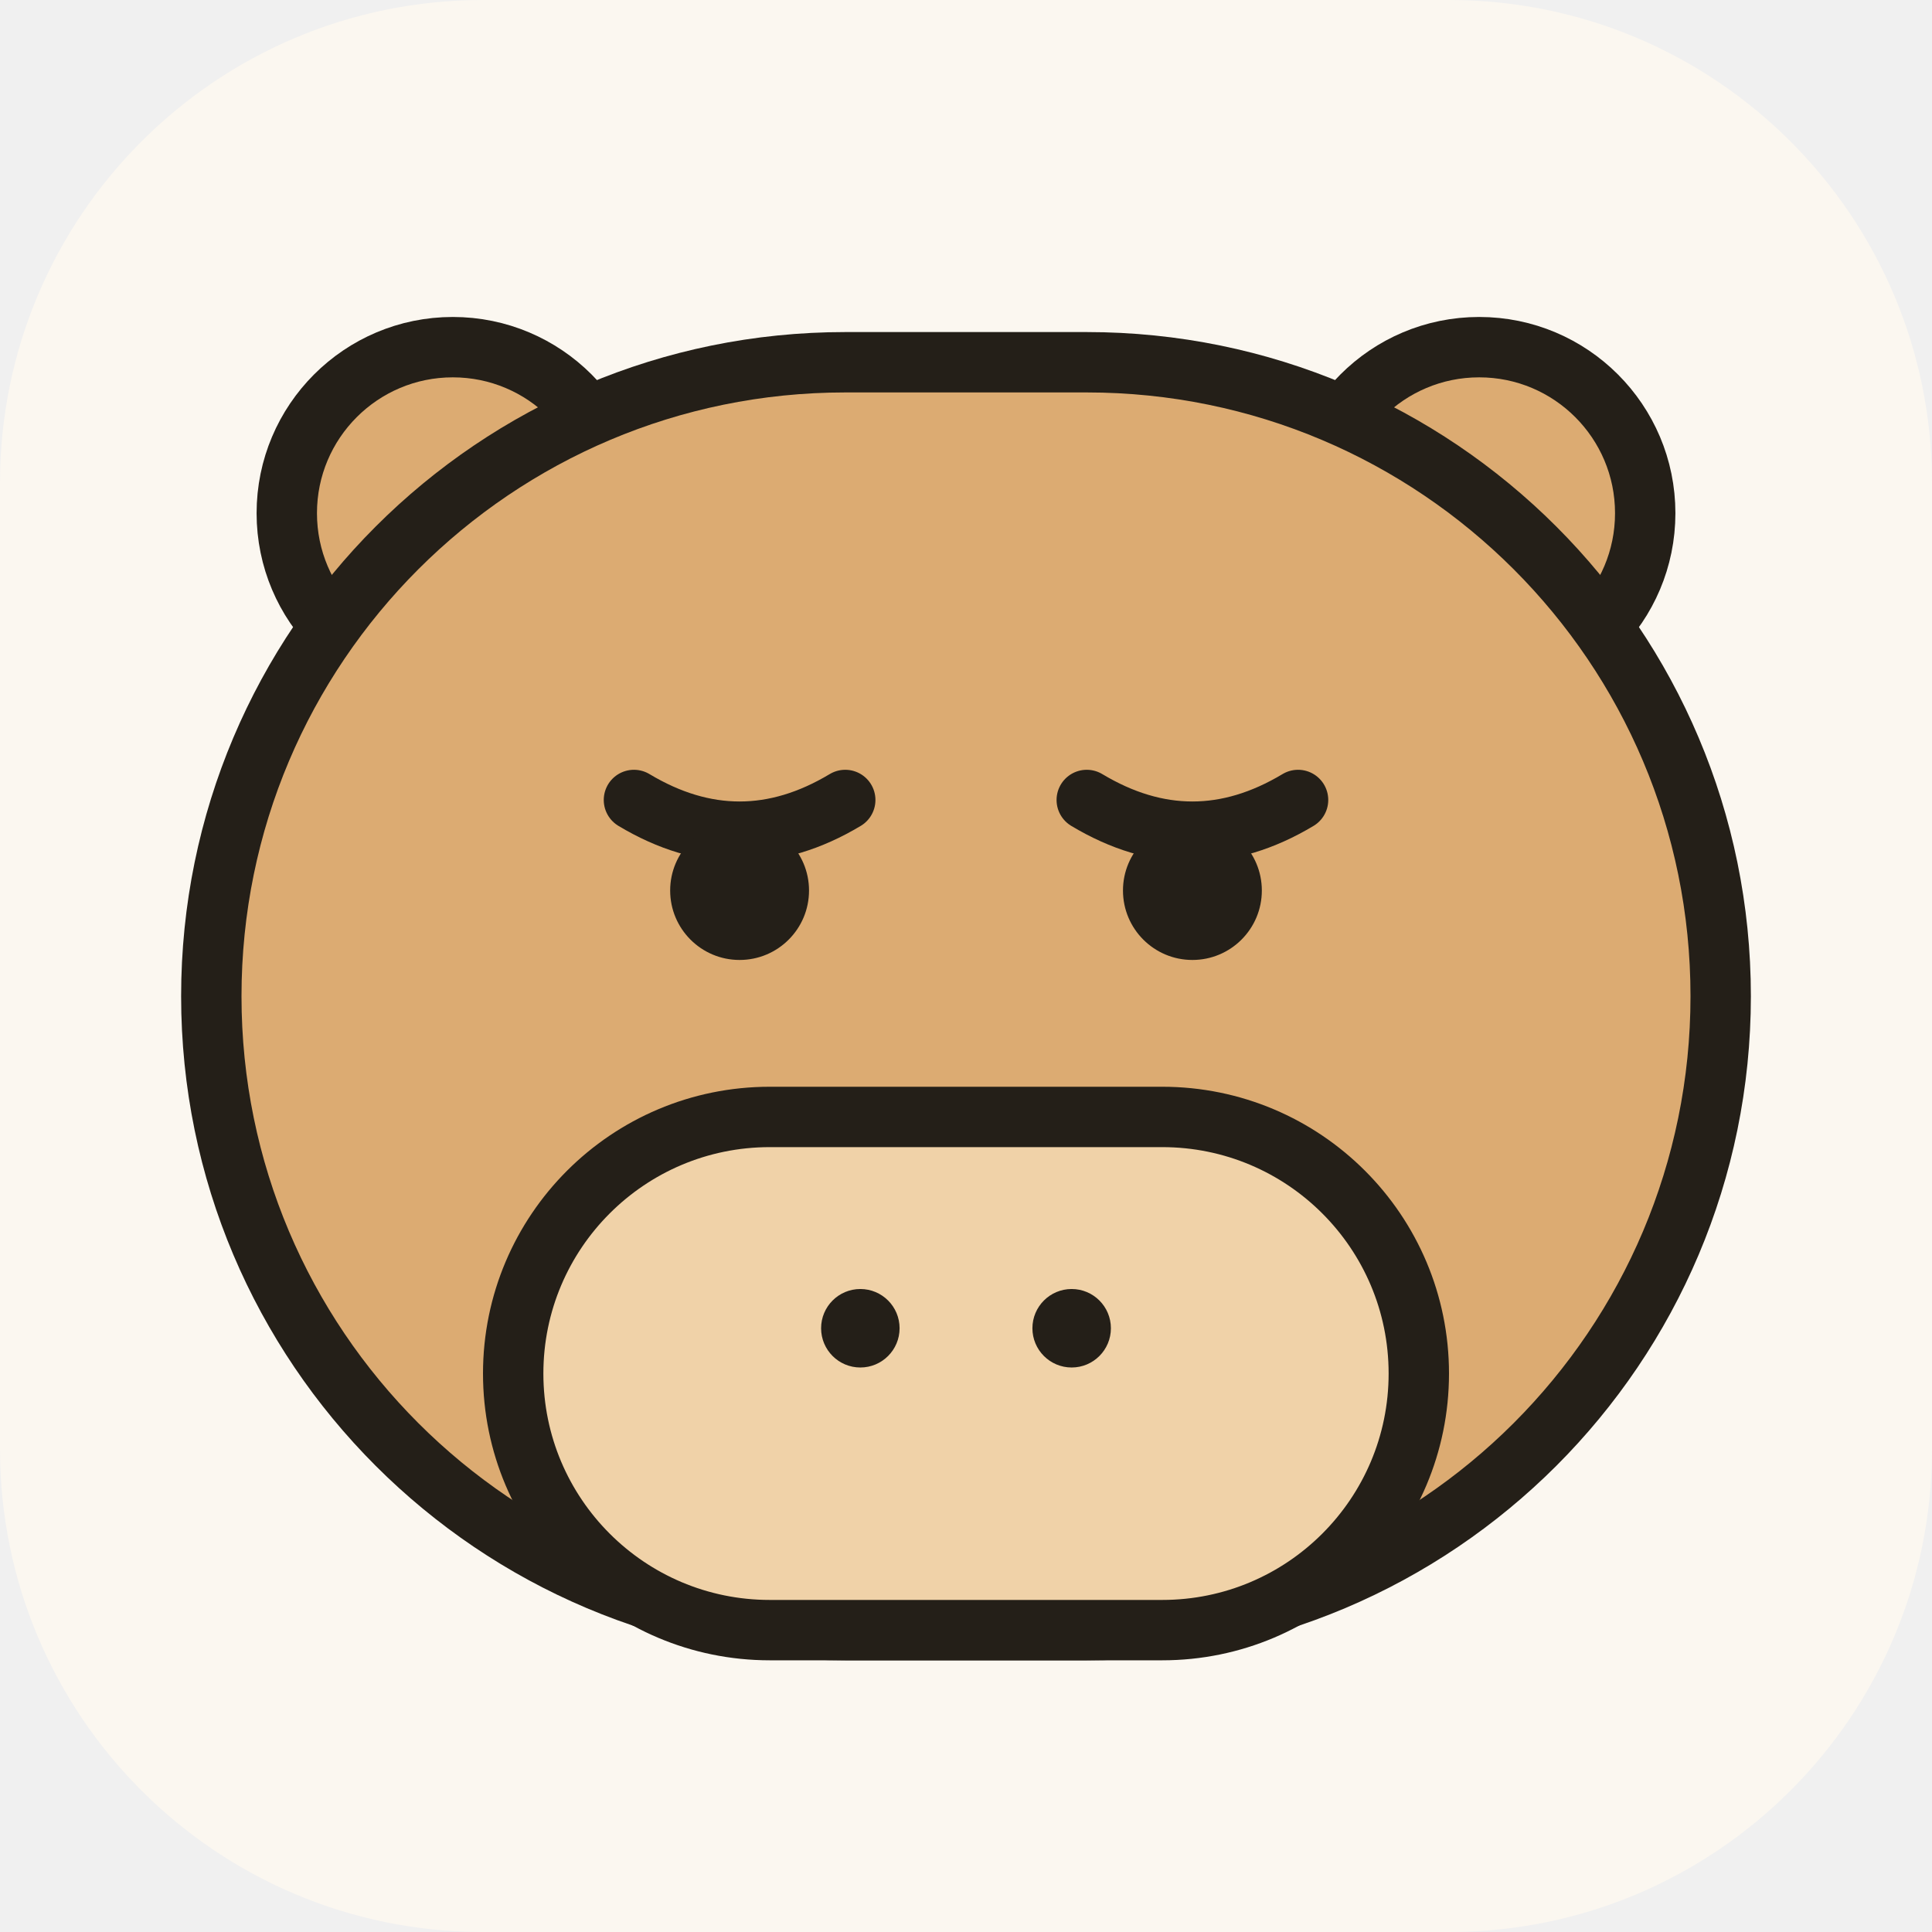
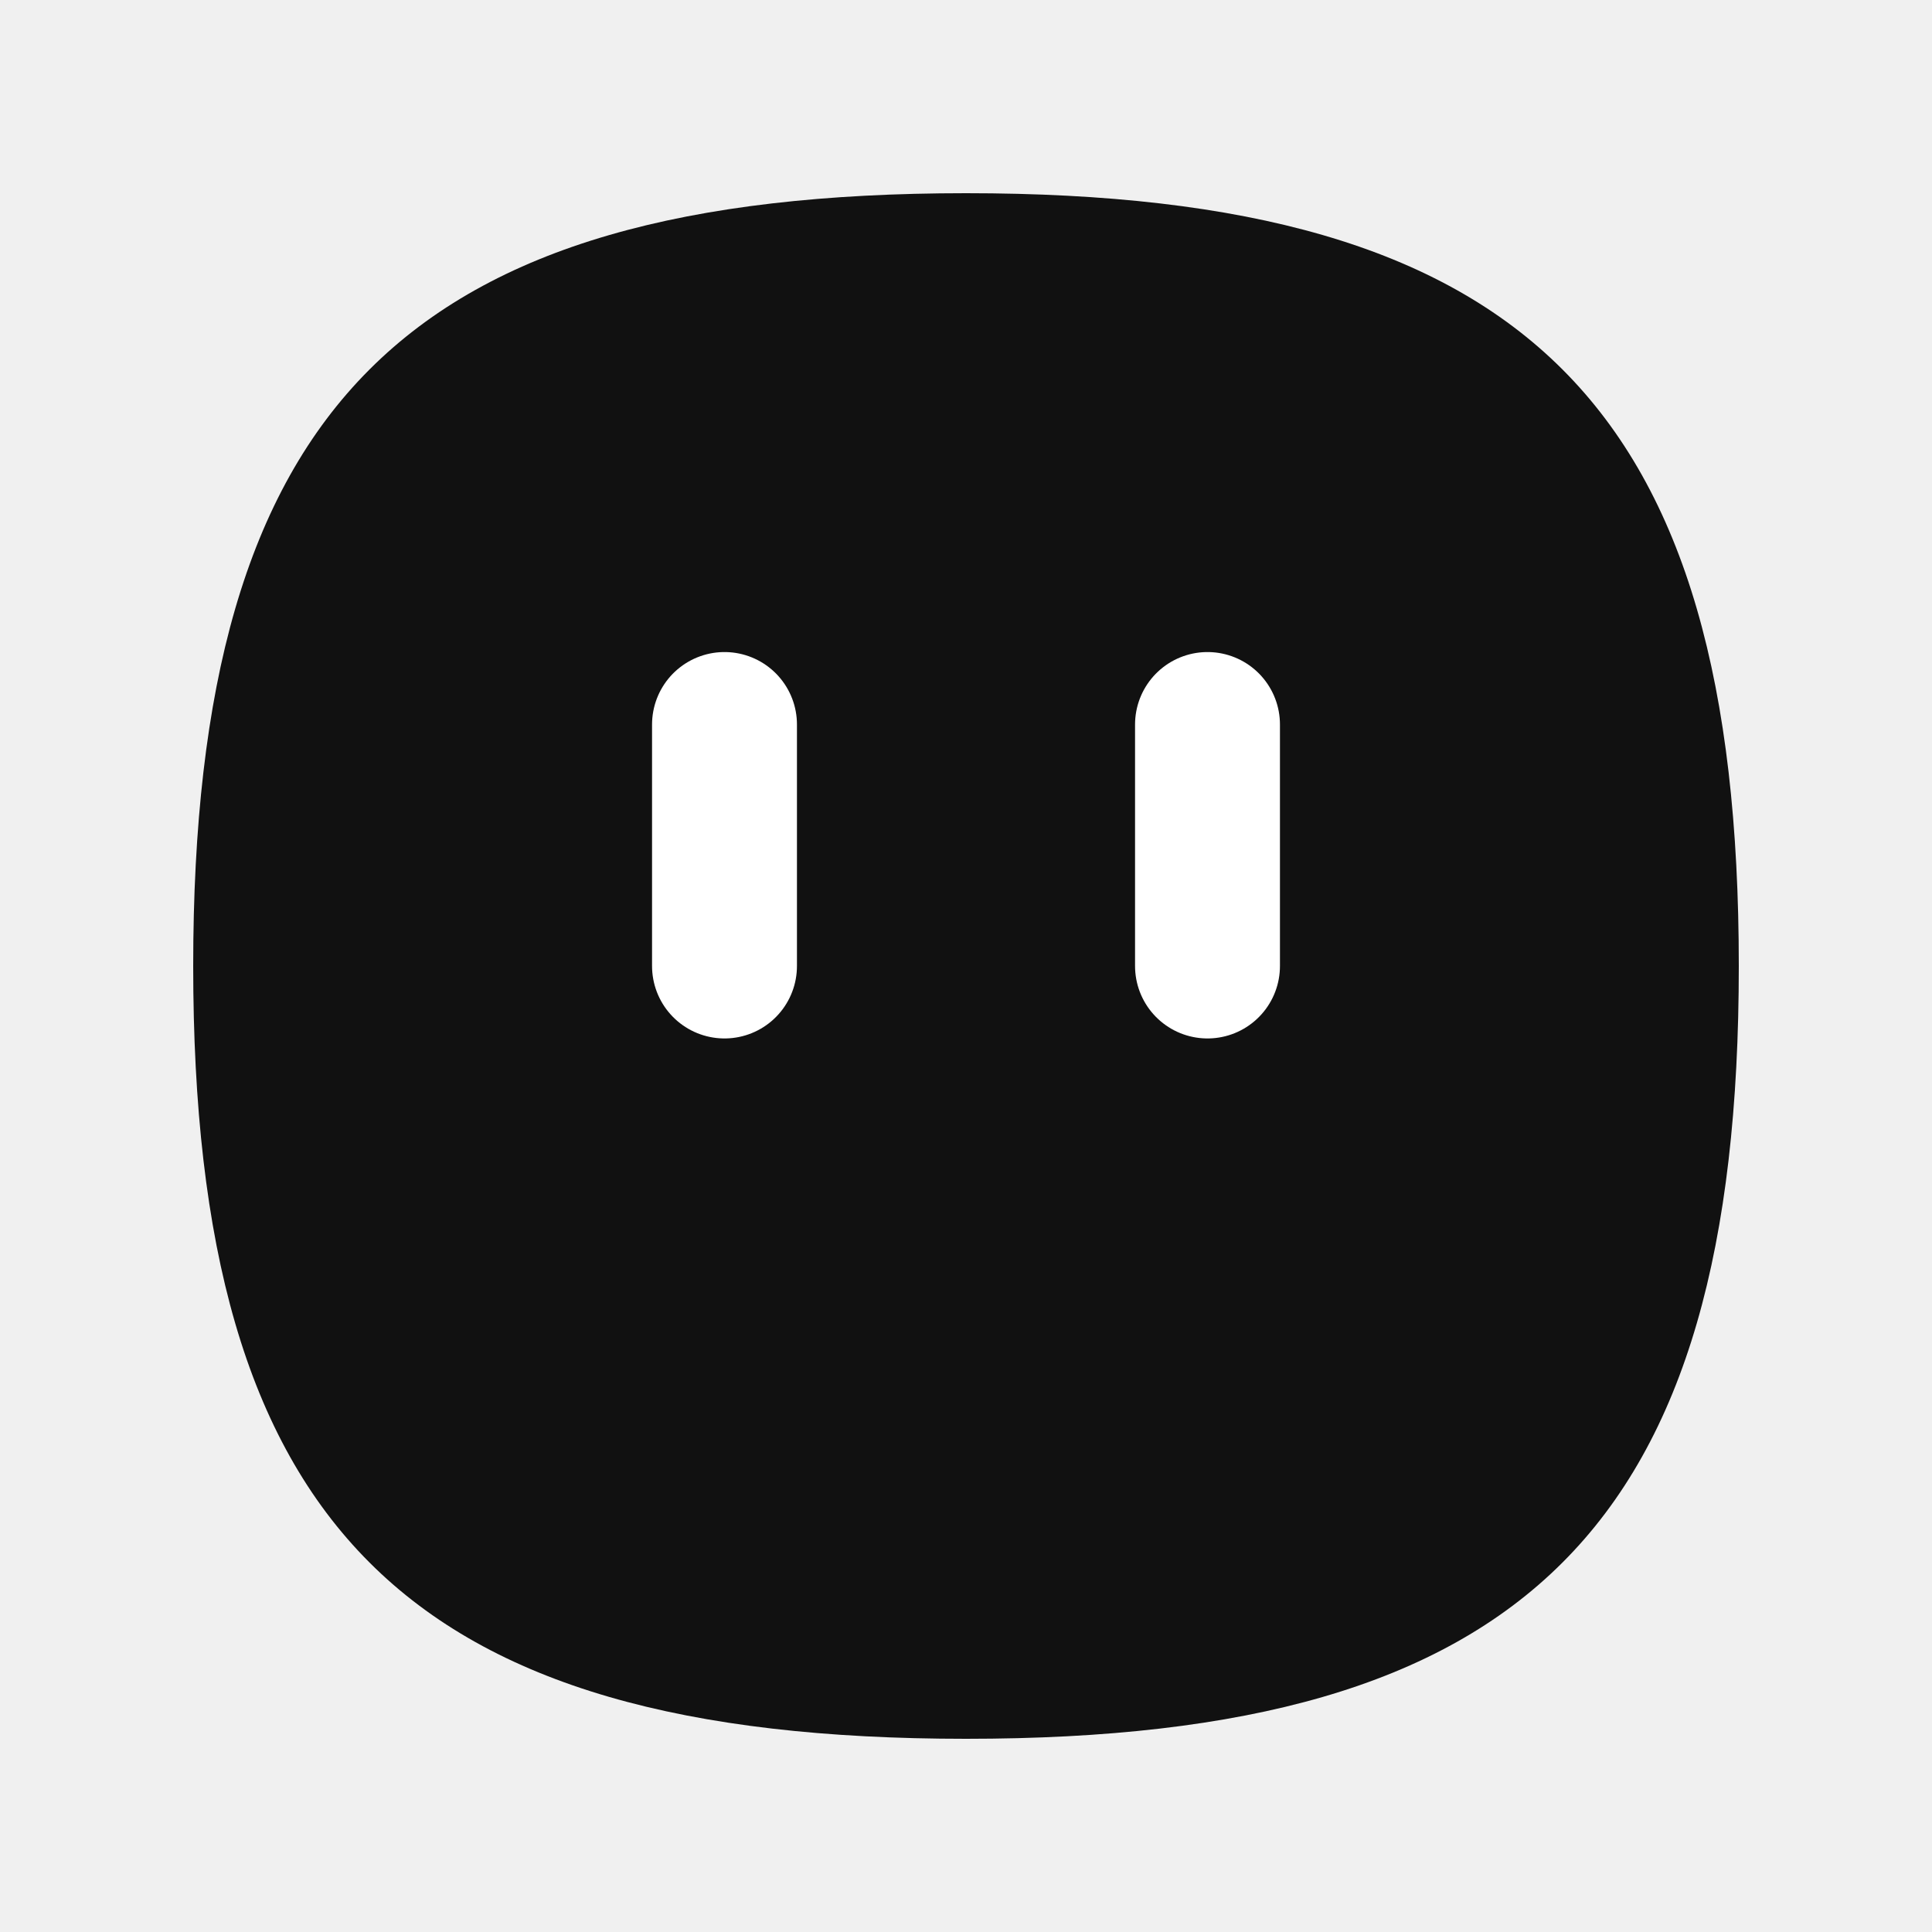
- <svg xmlns="http://www.w3.org/2000/svg" viewBox="0 0 64 64">
-   <rect width="64" height="64" rx="16" fill="#FBF7F0" />
-   <g fill="#DCAB72" stroke="#241F18" stroke-width="2" stroke-linejoin="round">
-     <circle cx="15" cy="17" r="5.5" />
-     <circle cx="49" cy="17" r="5.5" />
-     <rect x="7" y="12" width="50" height="42" rx="21" />
-   </g>
-   <g fill="#F0D2A8" stroke="#241F18" stroke-width="2" stroke-linejoin="round">
-     <rect x="17" y="37" width="30" height="17" rx="8.5" />
-   </g>
-   <g fill="none" stroke="#241F18" stroke-width="2" stroke-linecap="round">
-     <path d="M21 26.5 Q24.5 28.6 28 26.5 M36 26.5 Q39.5 28.6 43 26.5" />
-   </g>
-   <g fill="#241F18">
-     <circle cx="24.5" cy="29.5" r="2.3" />
-     <circle cx="39.5" cy="29.5" r="2.3" />
-     <circle cx="28.5" cy="44" r="1.3" />
-     <circle cx="35.5" cy="44" r="1.3" />
-   </g>
+ <svg xmlns="http://www.w3.org/2000/svg" viewBox="0 0 40 40">
+   <style>
+     .shape { fill: #111111; }
+     .eye { stroke: #FFFFFF; }
+     @media (prefers-color-scheme: dark) {
+       .shape { fill: #F2F2F2; }
+       .eye { stroke: #111111; }
+     }
+   </style>
+   <path class="shape" d="M20 4C31.6 4 36 8.4 36 20C36 31.6 31.6 36 20 36C8.4 36 4 31.6 4 20C4 8.4 8.4 4 20 4Z" />
+   <path class="eye" d="M15 15V20M25 15V20" fill="none" stroke-width="3" stroke-linecap="round" />
</svg>
